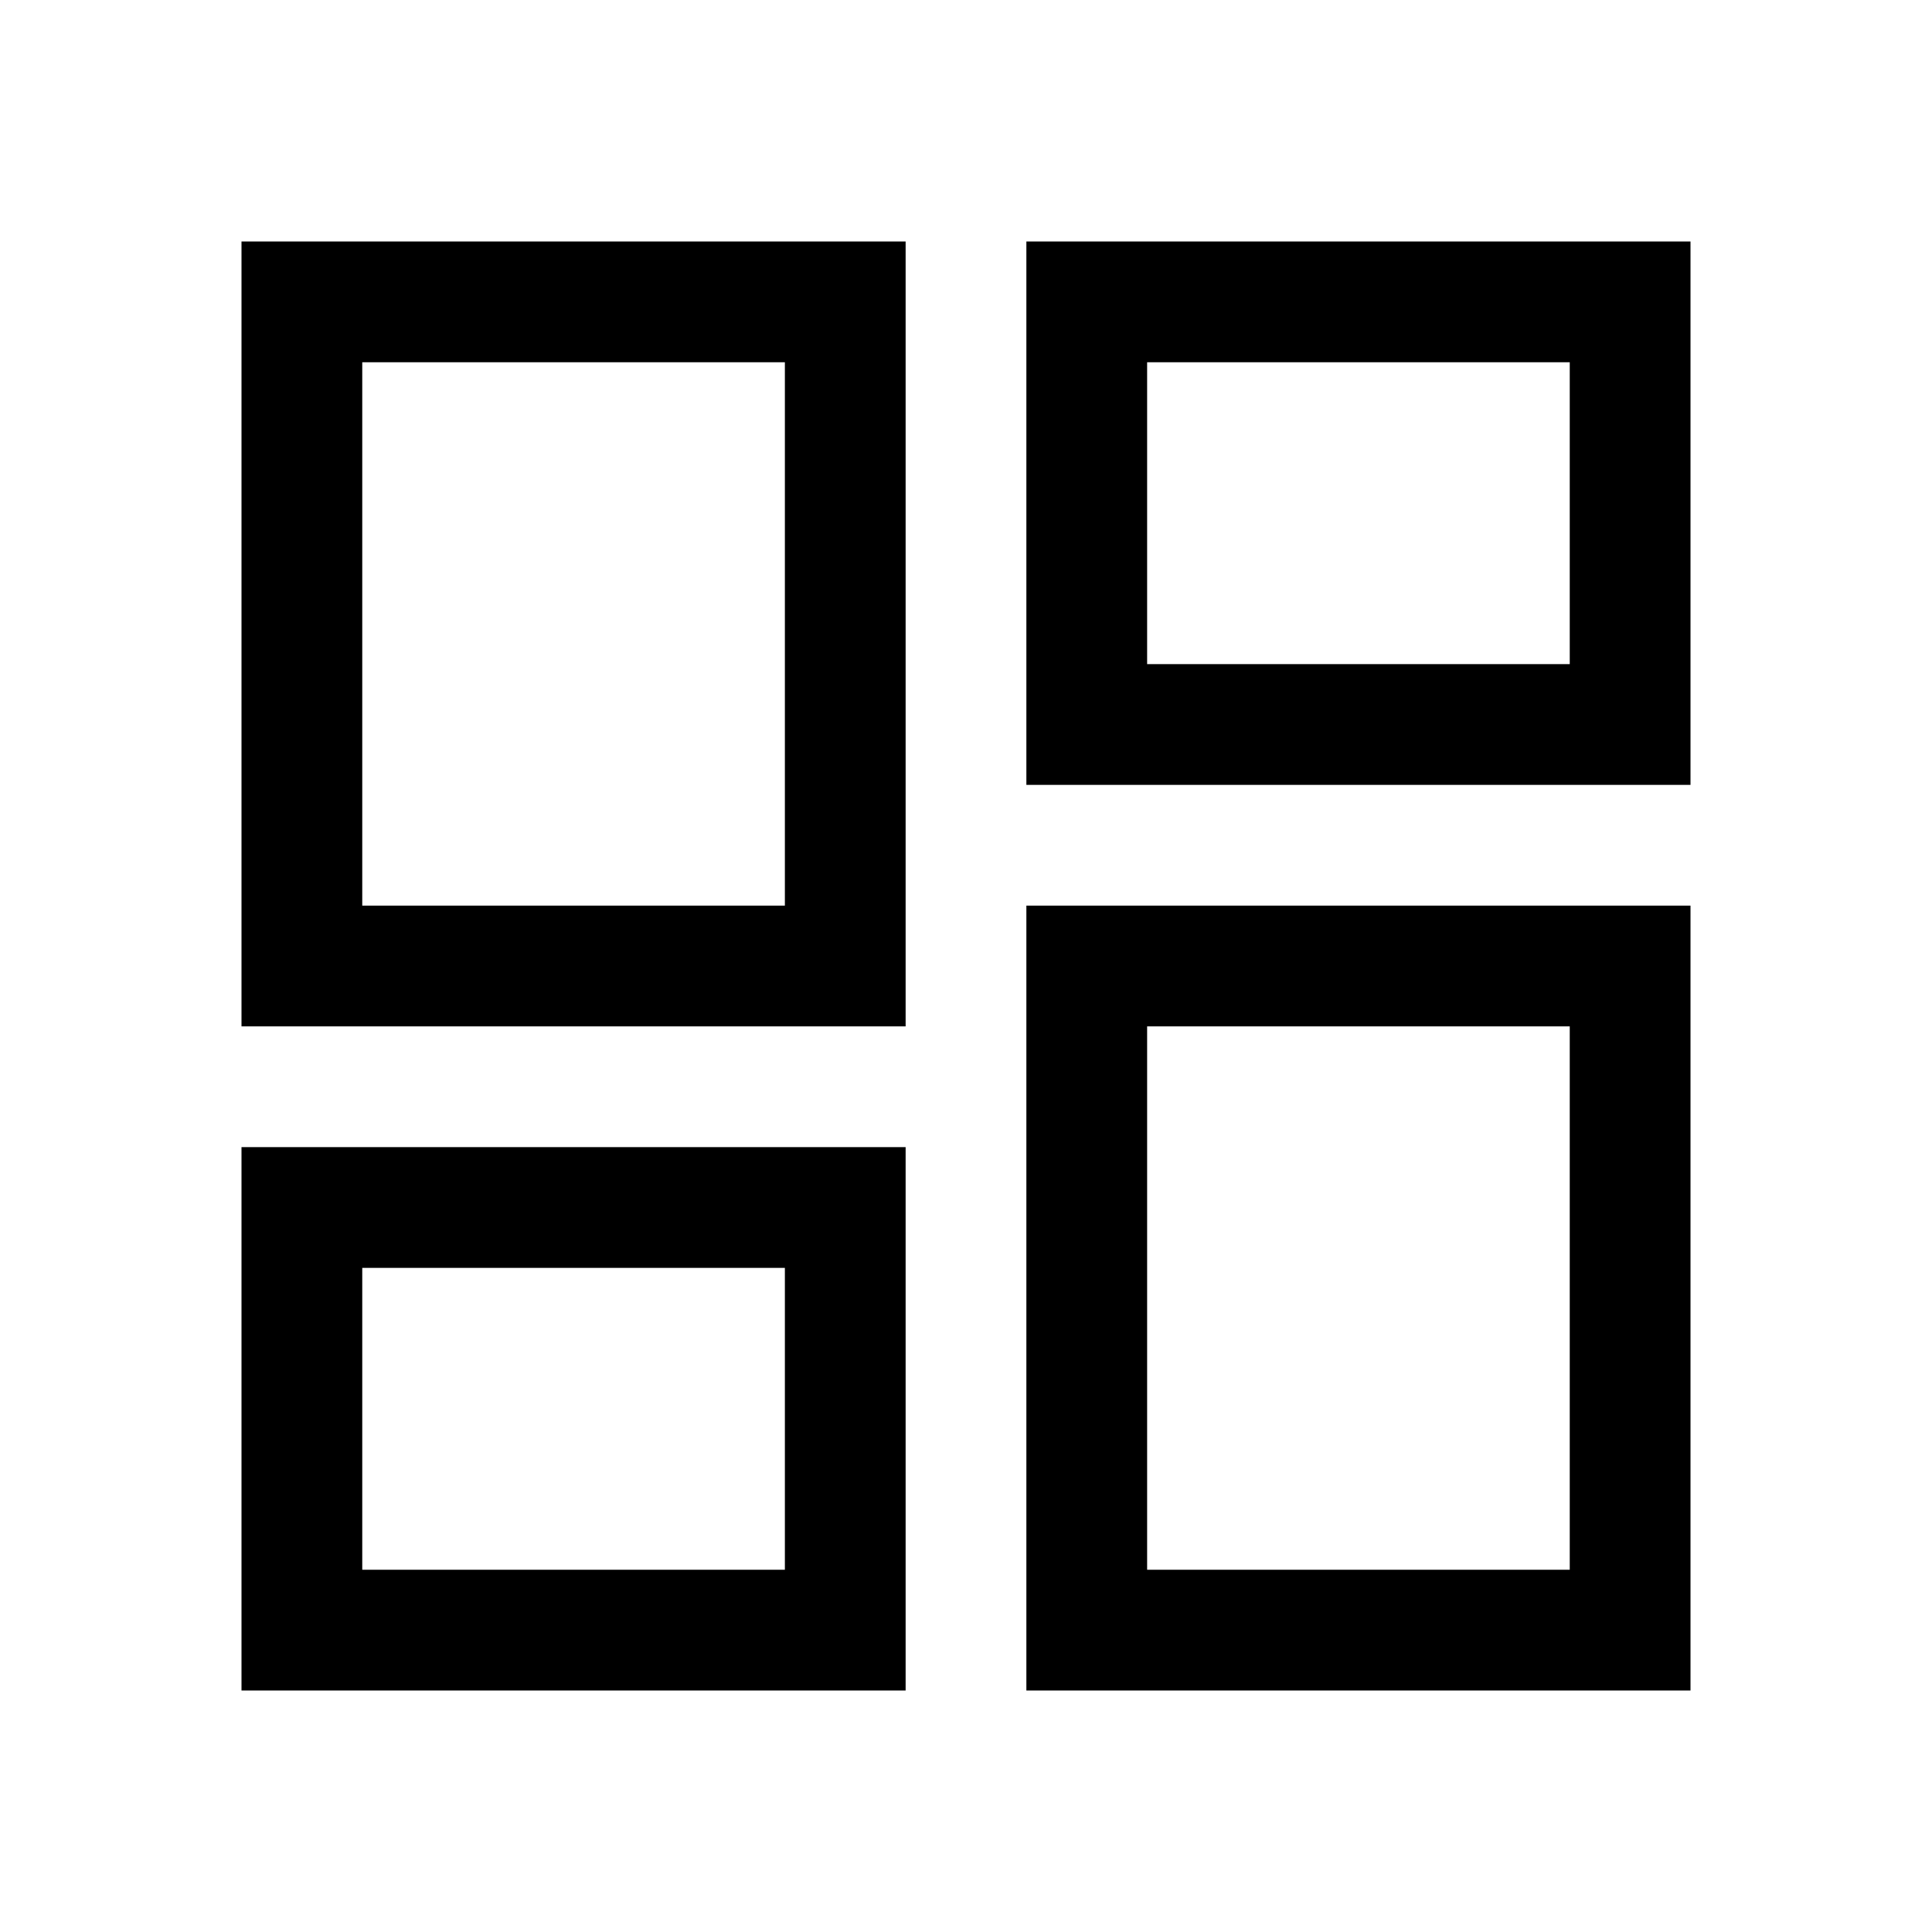
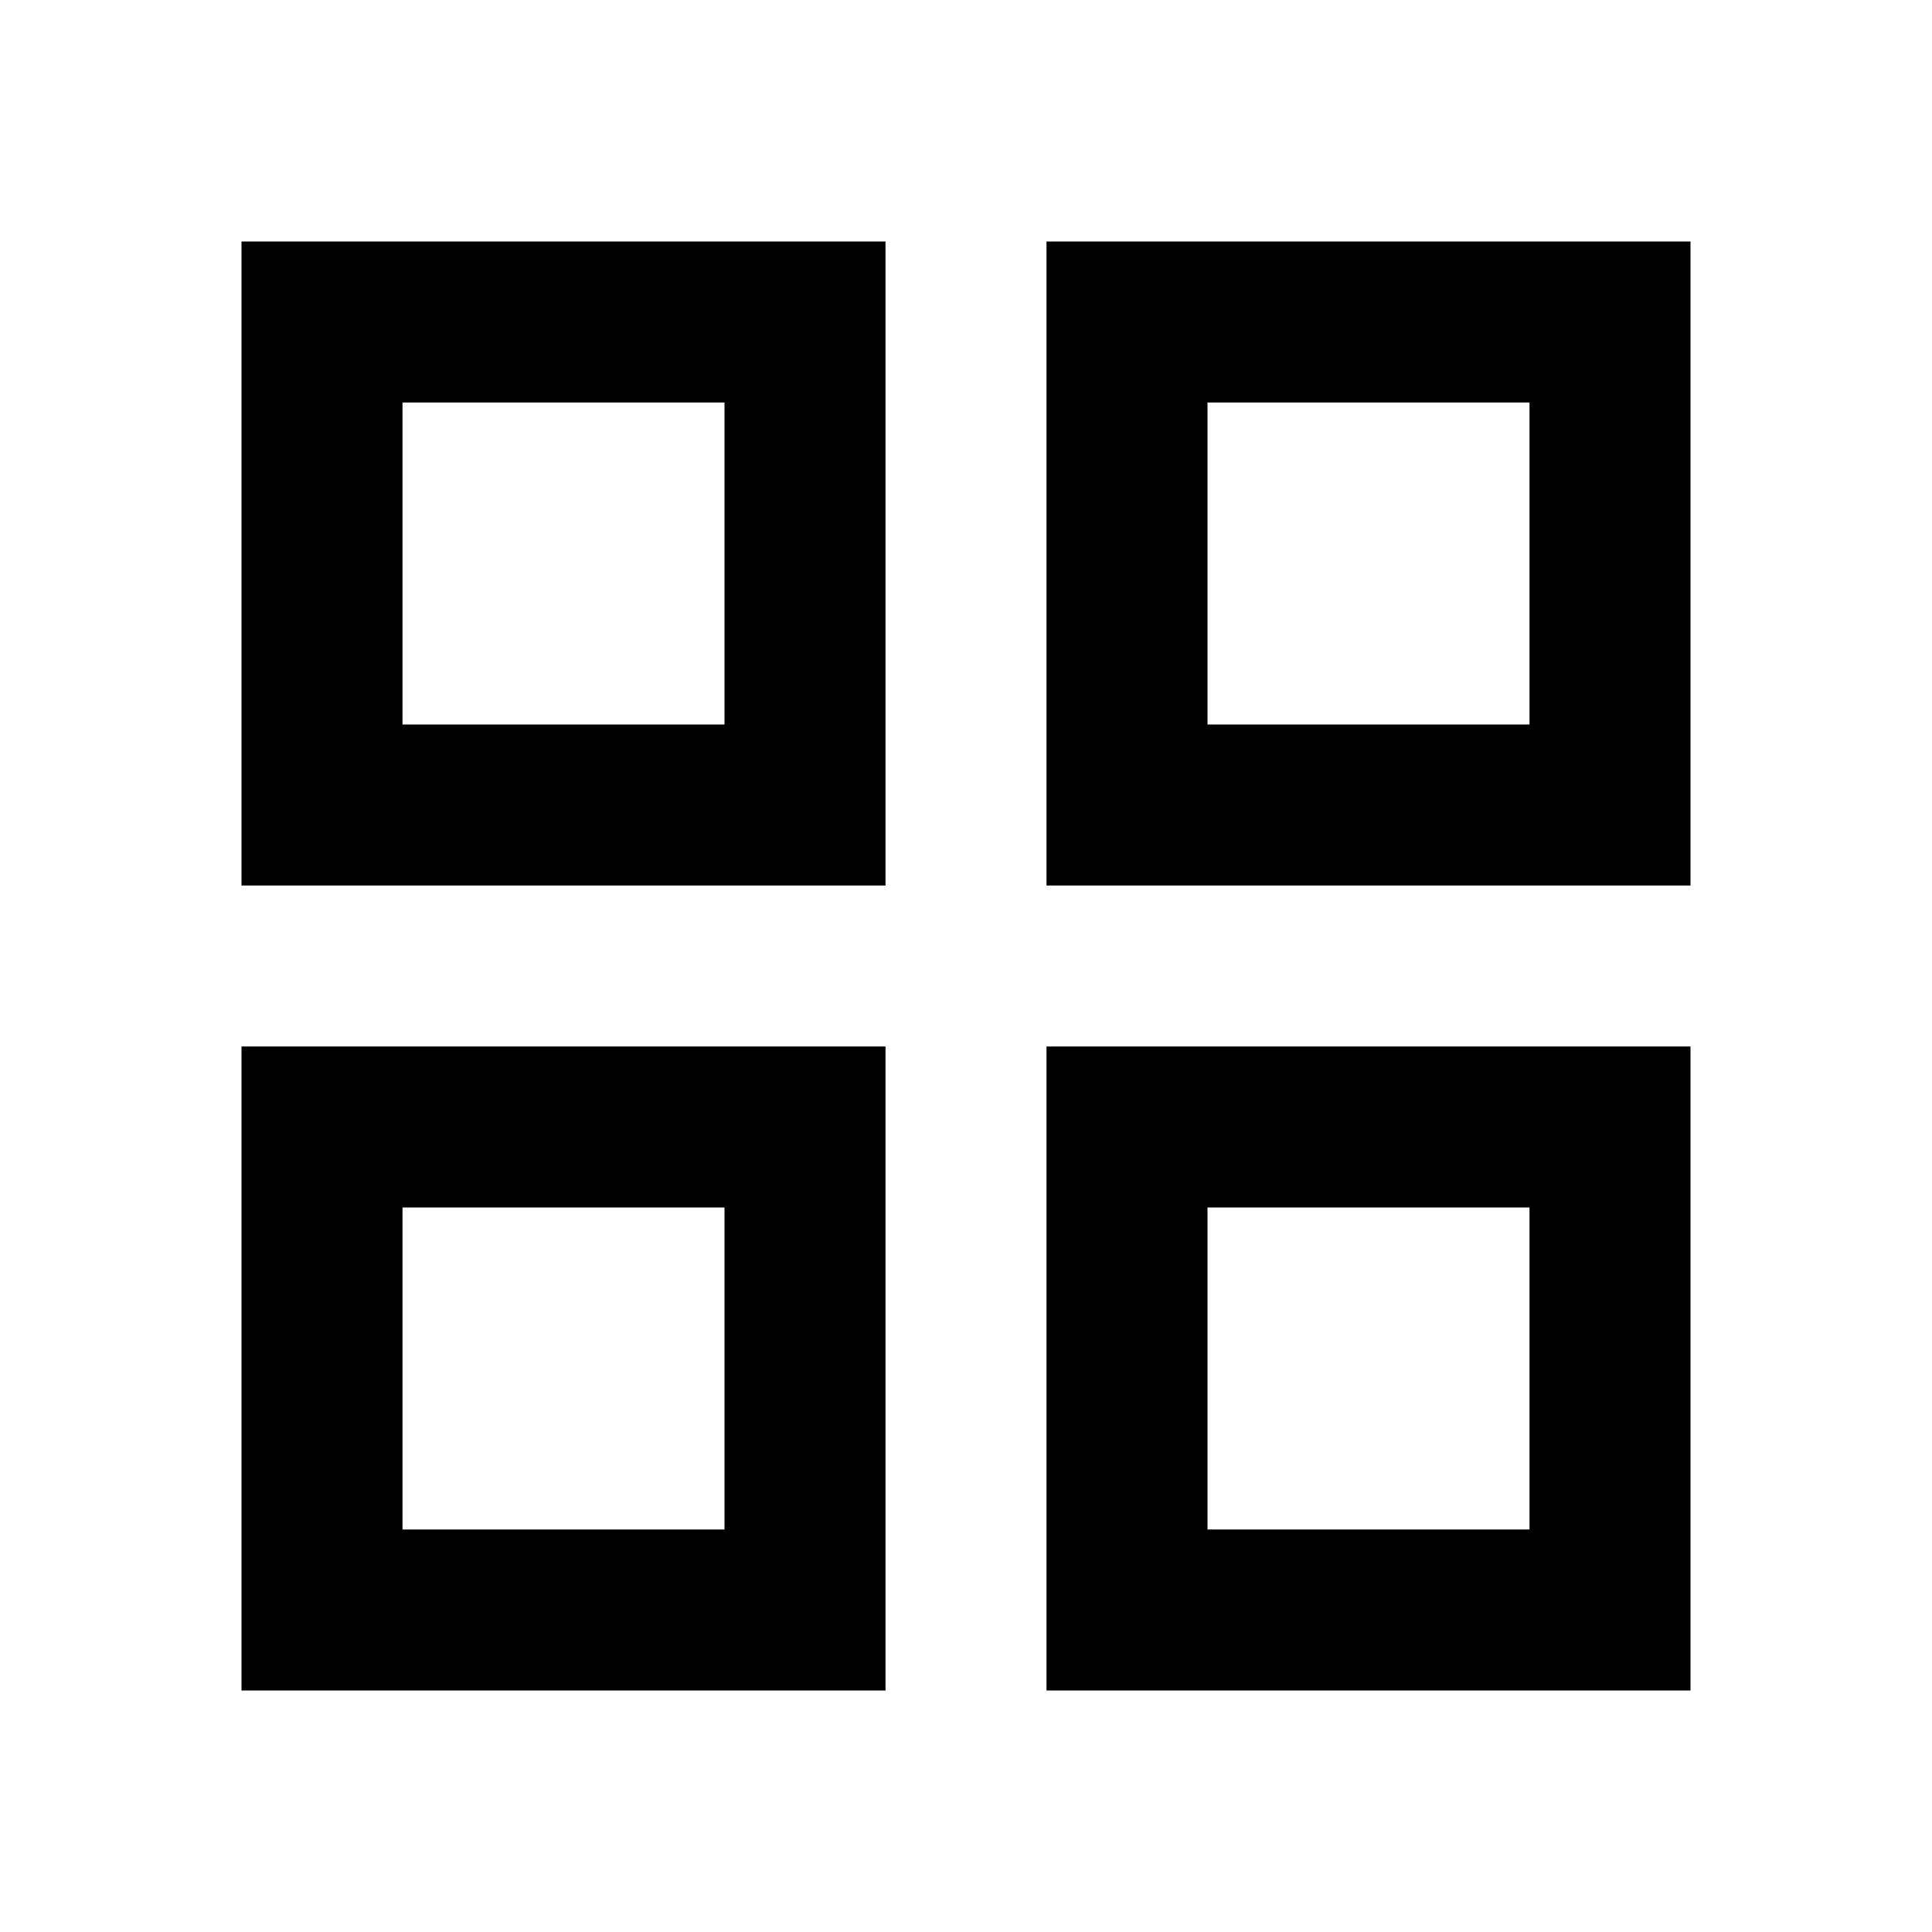
- <svg xmlns="http://www.w3.org/2000/svg" height="48" width="48">
-   <path d="M25.5 19.5V6H42v13.5ZM6 25.5V6h16.5v19.5ZM25.5 42V22.5H42V42ZM6 42V28.5h16.5V42Zm3-19.5h10.5V9H9ZM28.5 39H39V25.5H28.5Zm0-22.5H39V9H28.5ZM9 39h10.5v-7.5H9Zm10.5-16.5Zm9-6Zm0 9Zm-9 6Z" />
+ <svg xmlns="http://www.w3.org/2000/svg" height="24" width="24">
+   <path d="M3 11V3h8v8Zm0 10v-8h8v8Zm10-10V3h8v8Zm0 10v-8h8v8ZM5 9h4V5H5Zm10 0h4V5h-4Zm0 10h4v-4h-4ZM5 19h4v-4H5ZM15 9Zm0 6Zm-6 0Zm0-6Z" />
</svg>
